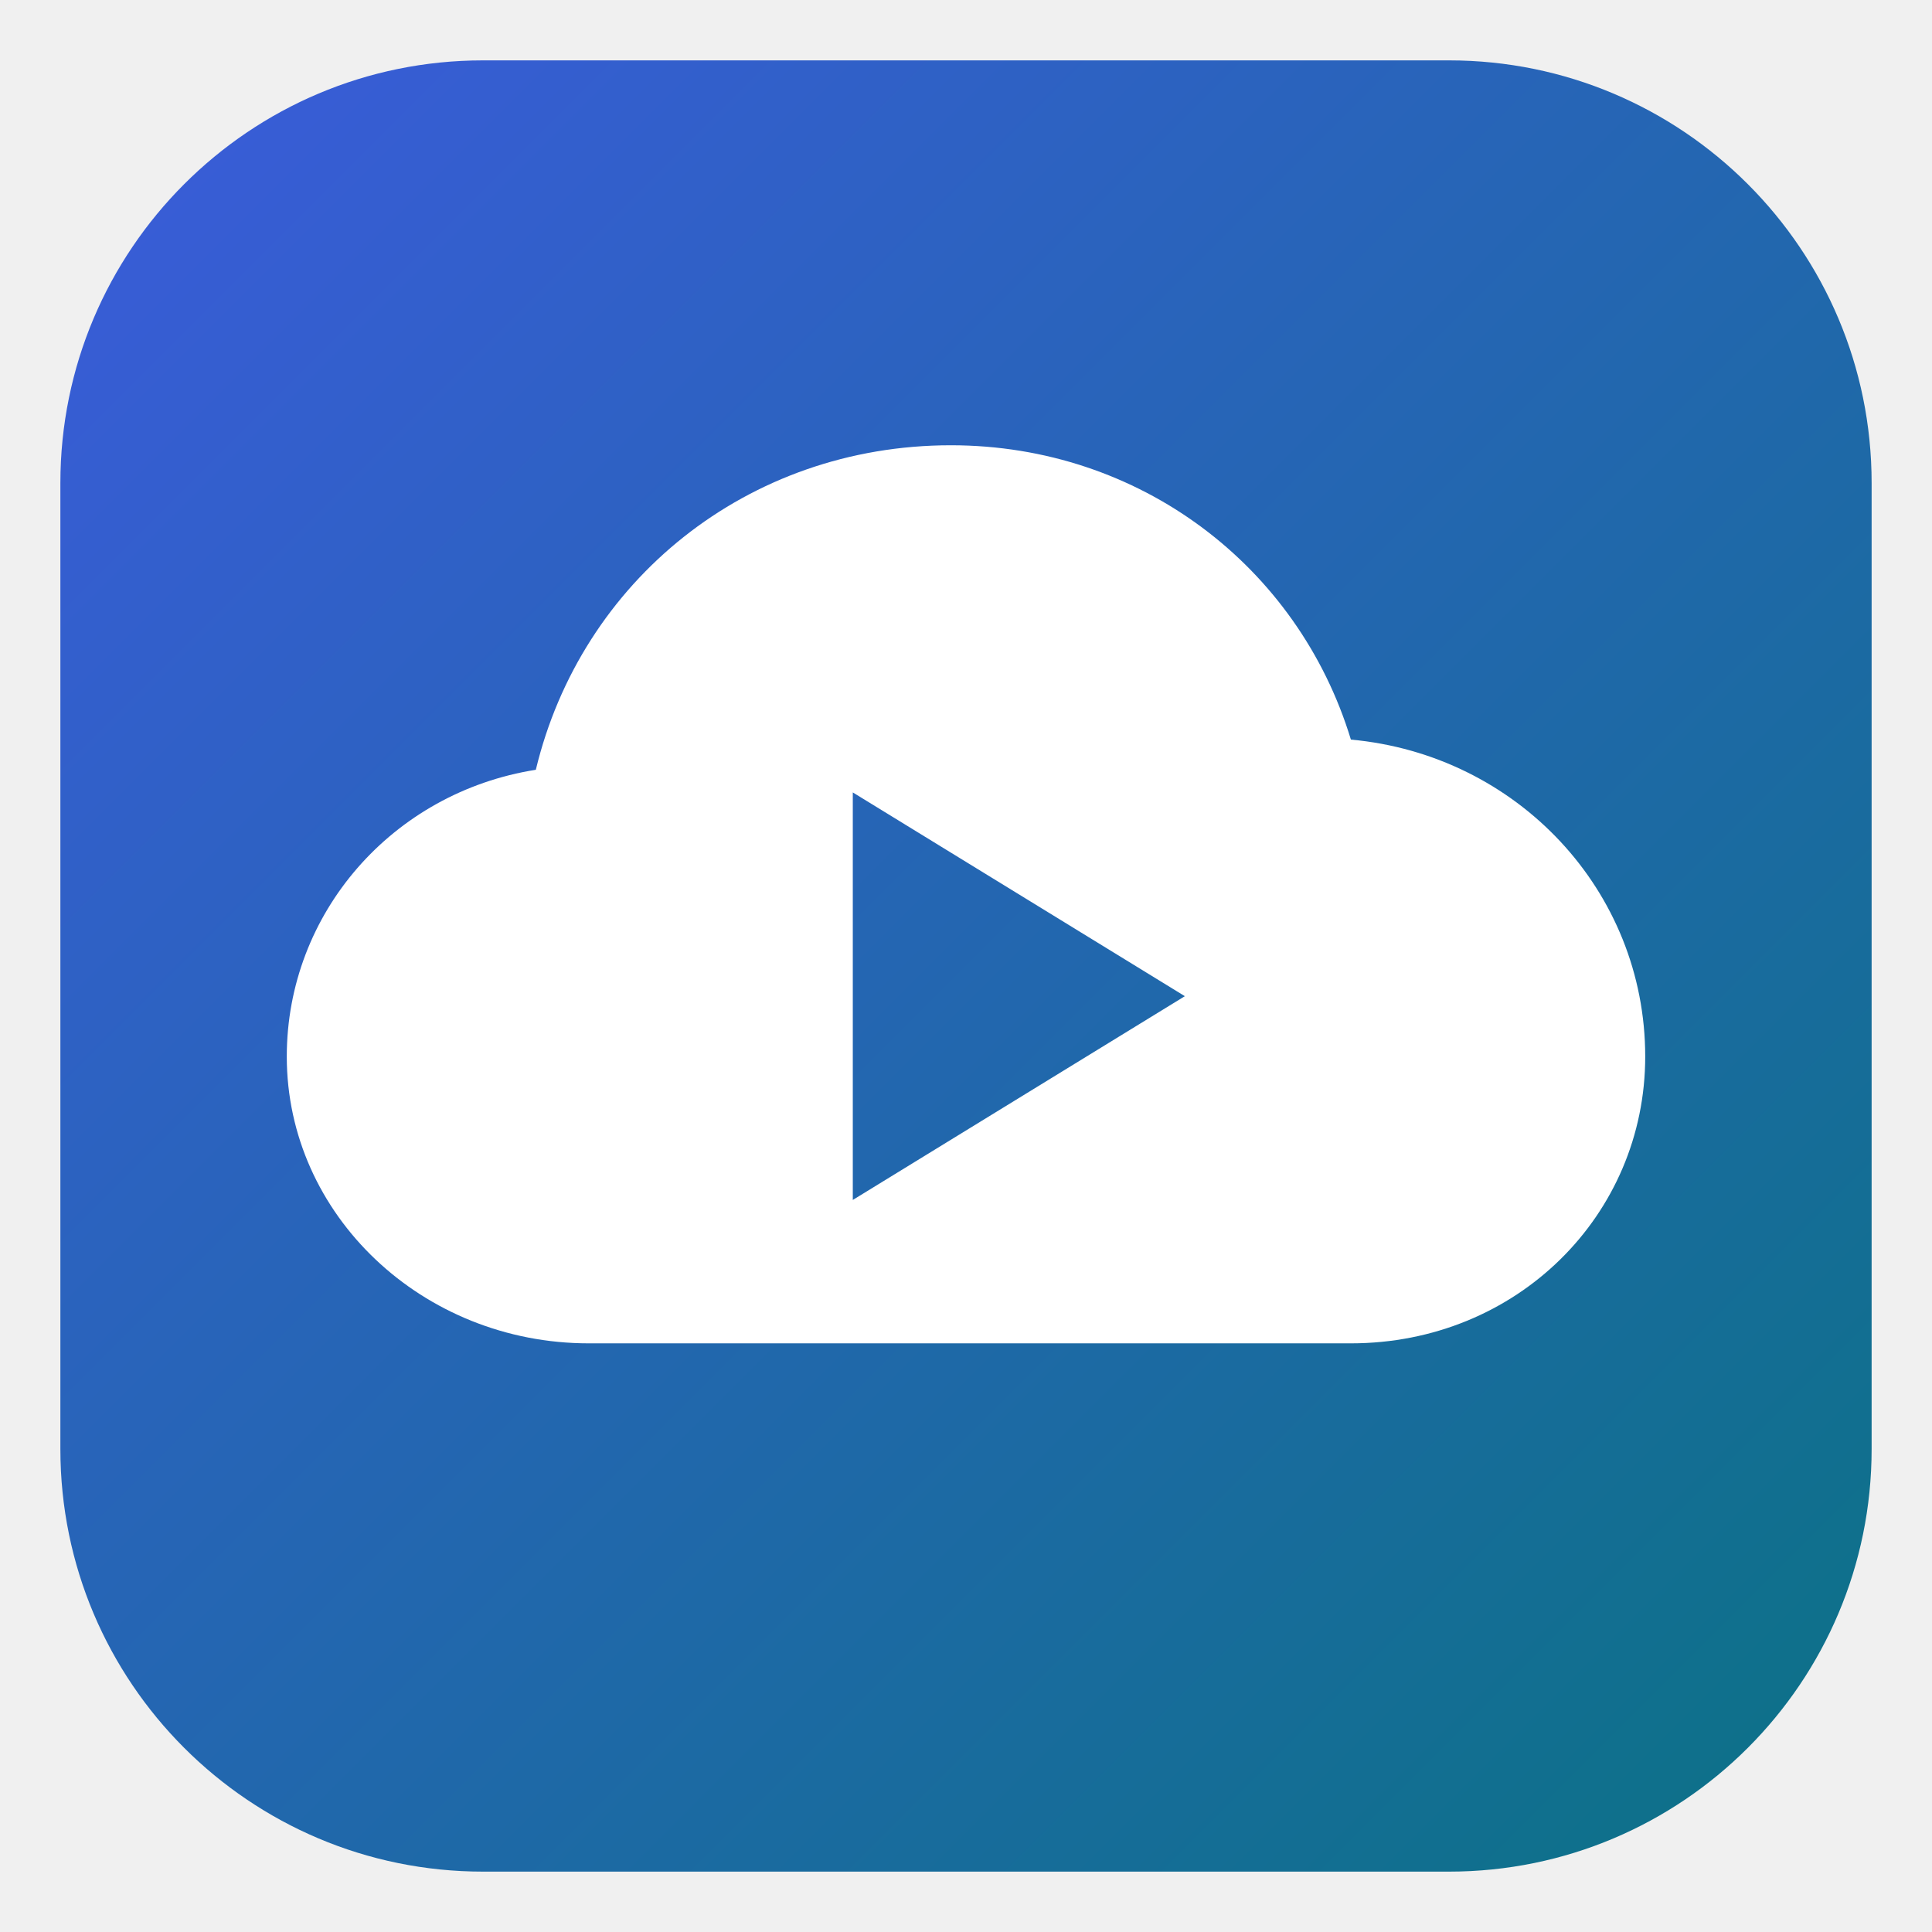
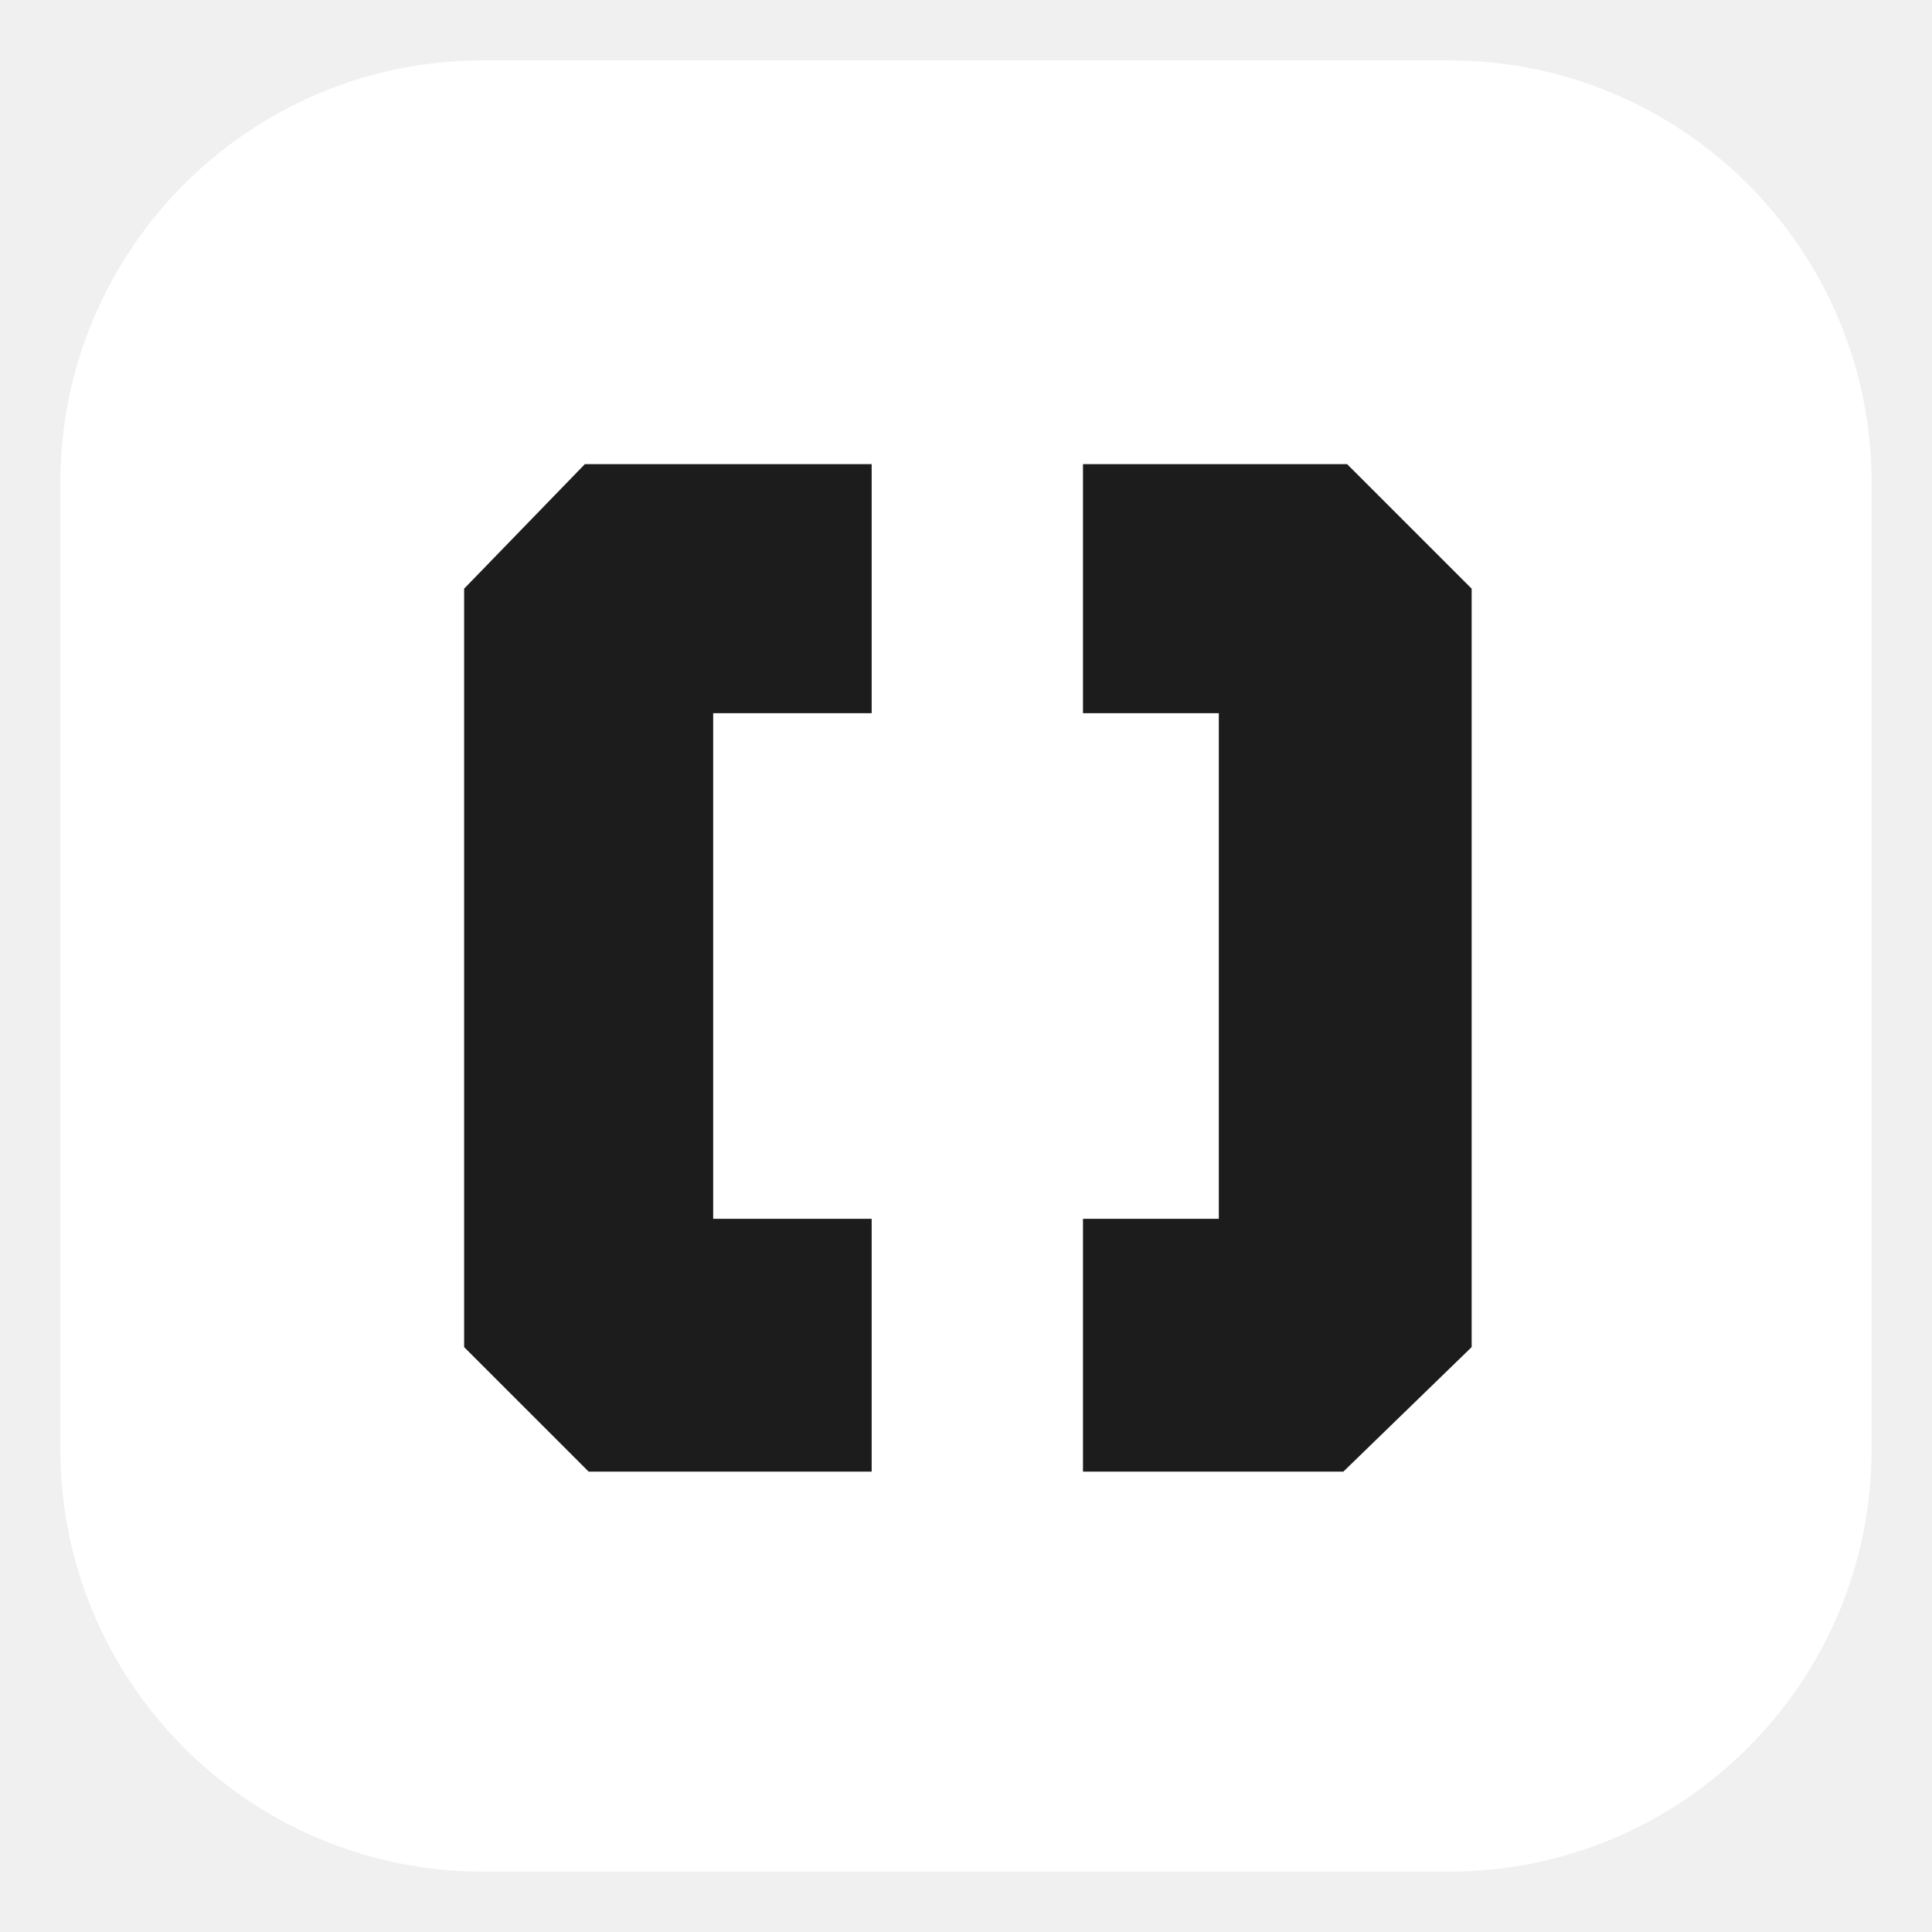
<svg xmlns="http://www.w3.org/2000/svg" viewBox="0 0 256 256" width="256" height="256">
-   <defs>
-     <linearGradient id="bg" x1="0" y1="0" x2="1" y2="1">
-       <stop offset="0" stop-color="#3b5bdb" />
-       <stop offset="1" stop-color="#0b7285" />
-     </linearGradient>
-   </defs>
-   <rect x="8" y="8" width="240" height="240" rx="56" fill="url(#bg)" />
-   <path fill="#ffffff" fill-rule="evenodd" d="M78 178c-22 0-40-17-40-38 0-19 14-35 33-38 6-25 28-43 55-43 25 0 46 16 53 39 22 2 39 20 39 42 0 21-17 38-39 38z            M113 105l44 27-44 27z" />
+   <rect x="8" y="8" width="240" height="240" rx="56" fill="#ffffff" />
+   <g transform="scale(0.5)" fill="#1c1c1c">
+     <polygon points="155,123 231,123 231,189 189,189 189,323 231,323 231,390 156,390 123,357 123,156" />
+     <polygon points="287,123 357,123 390,156 390,357 356,390 287,390 287,323 323,323 323,189 287,189" />
+   </g>
</svg>
